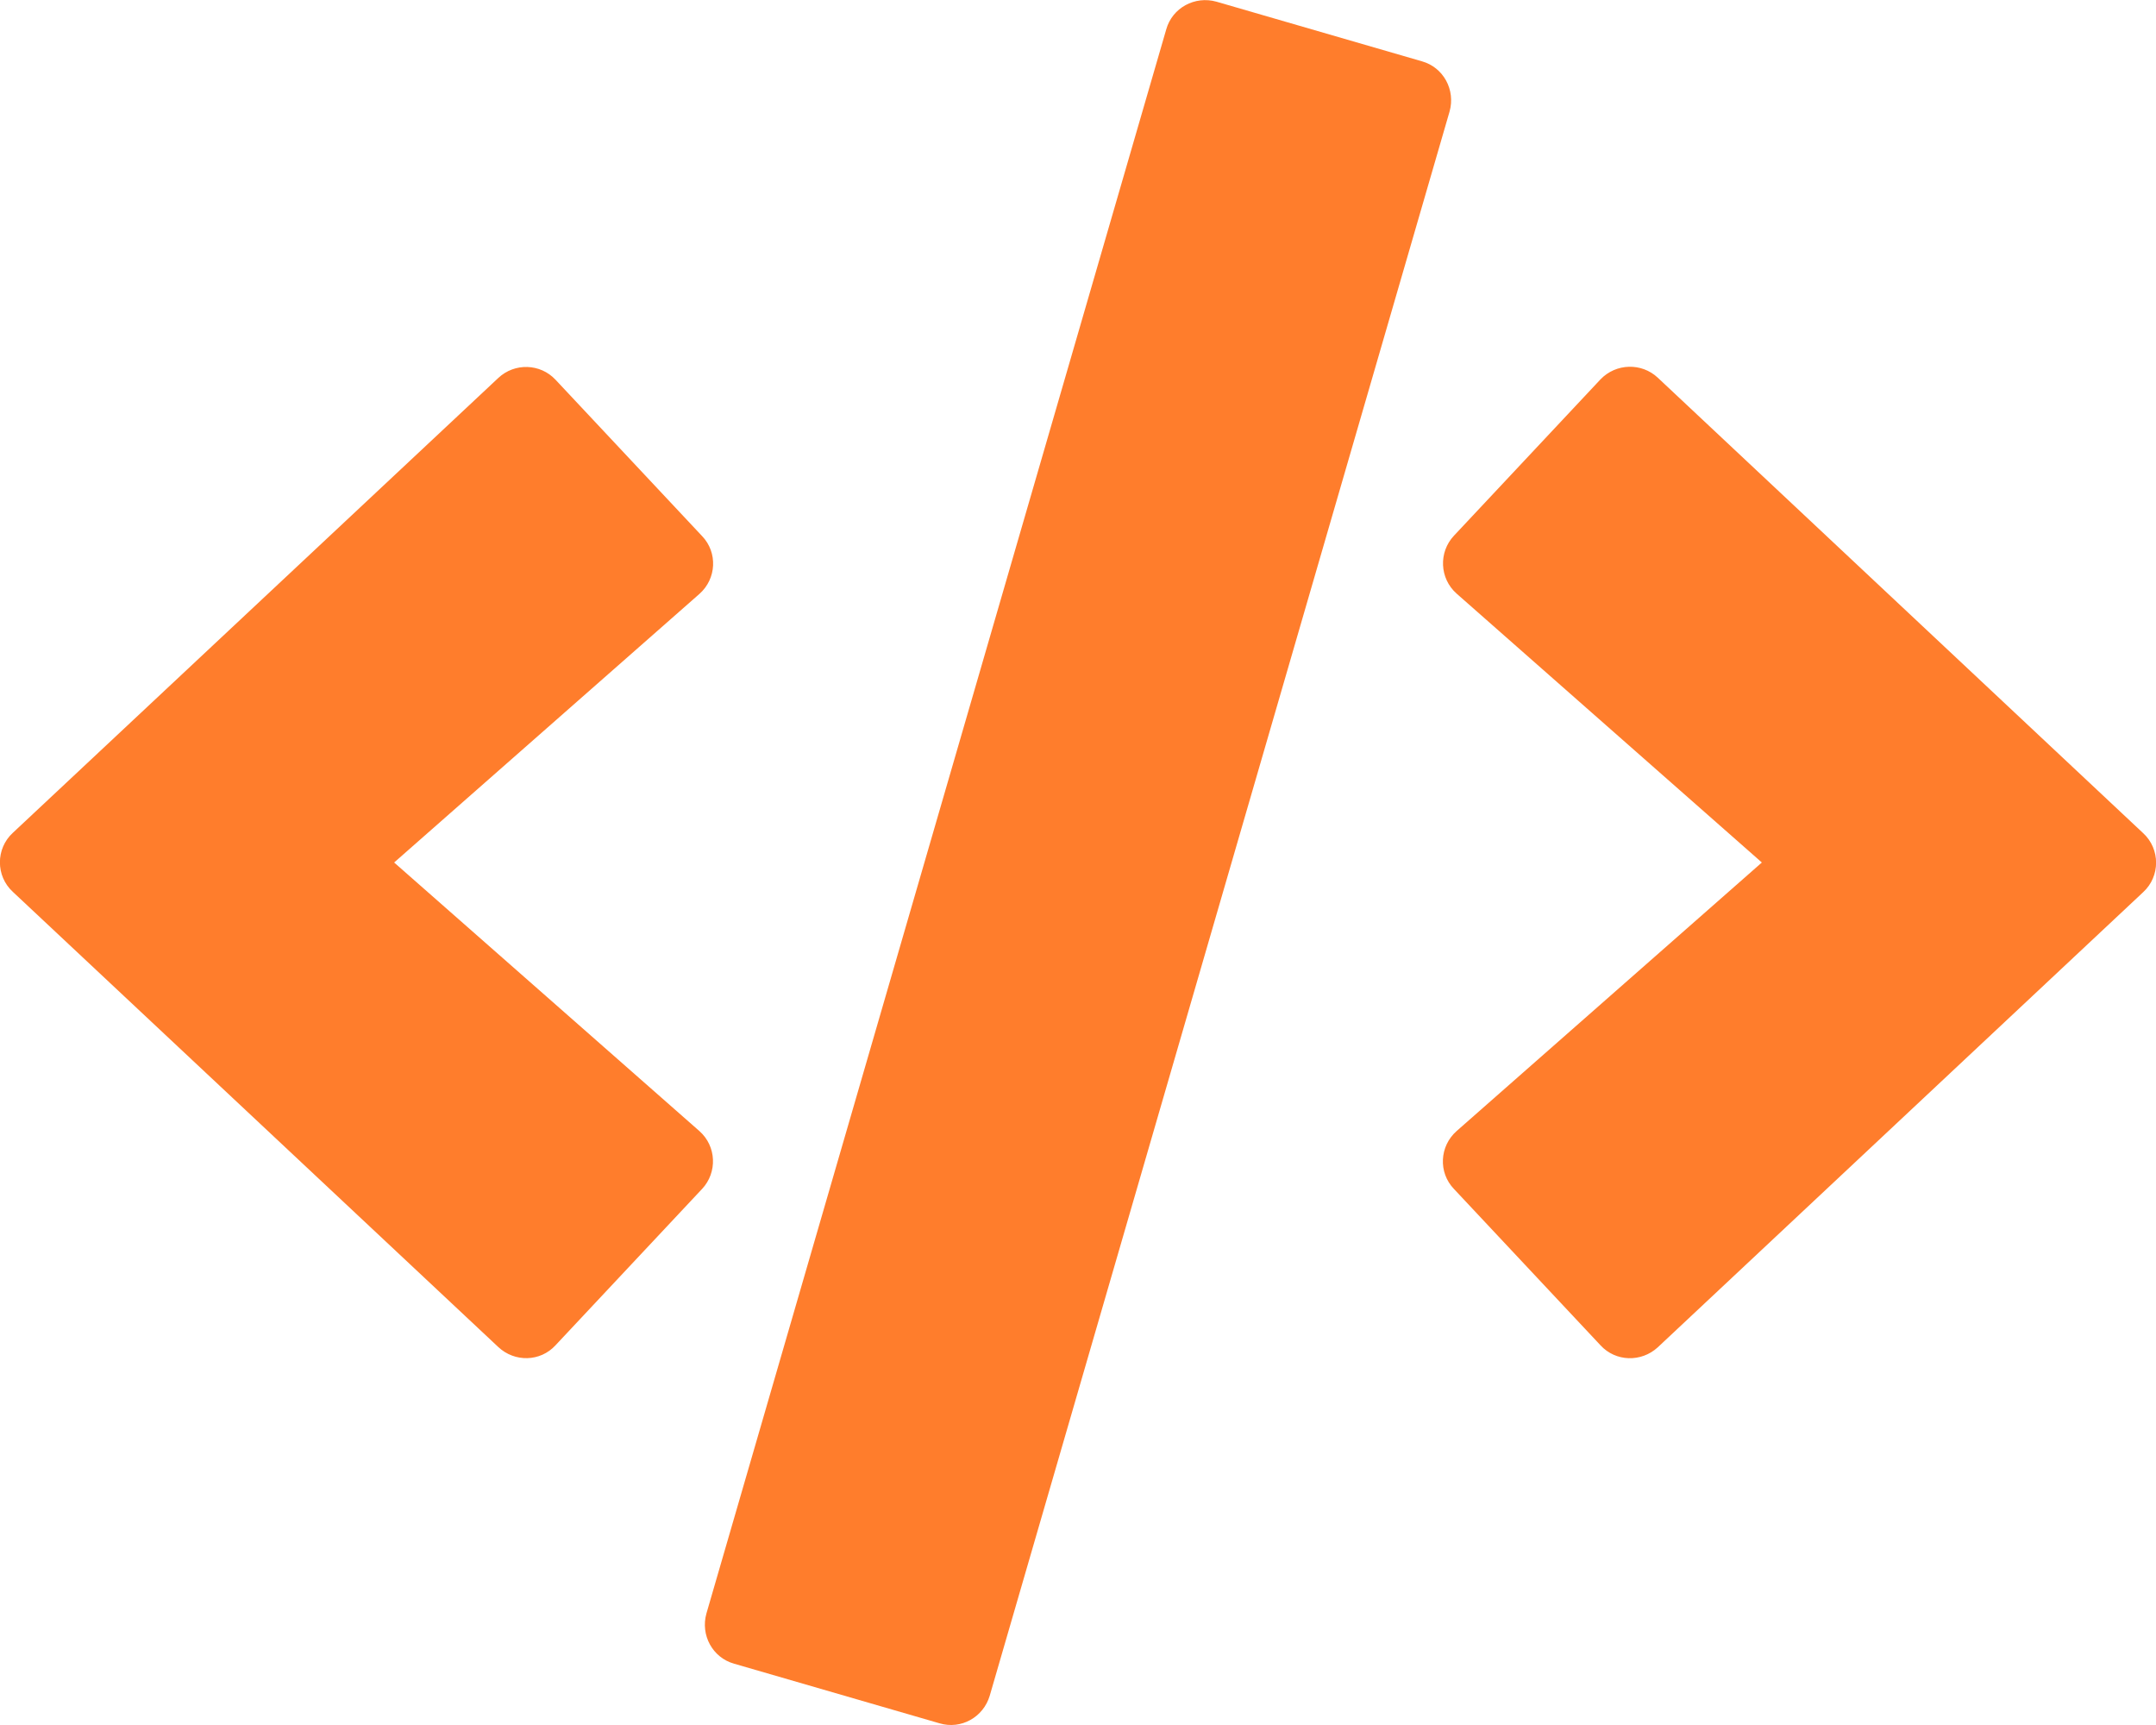
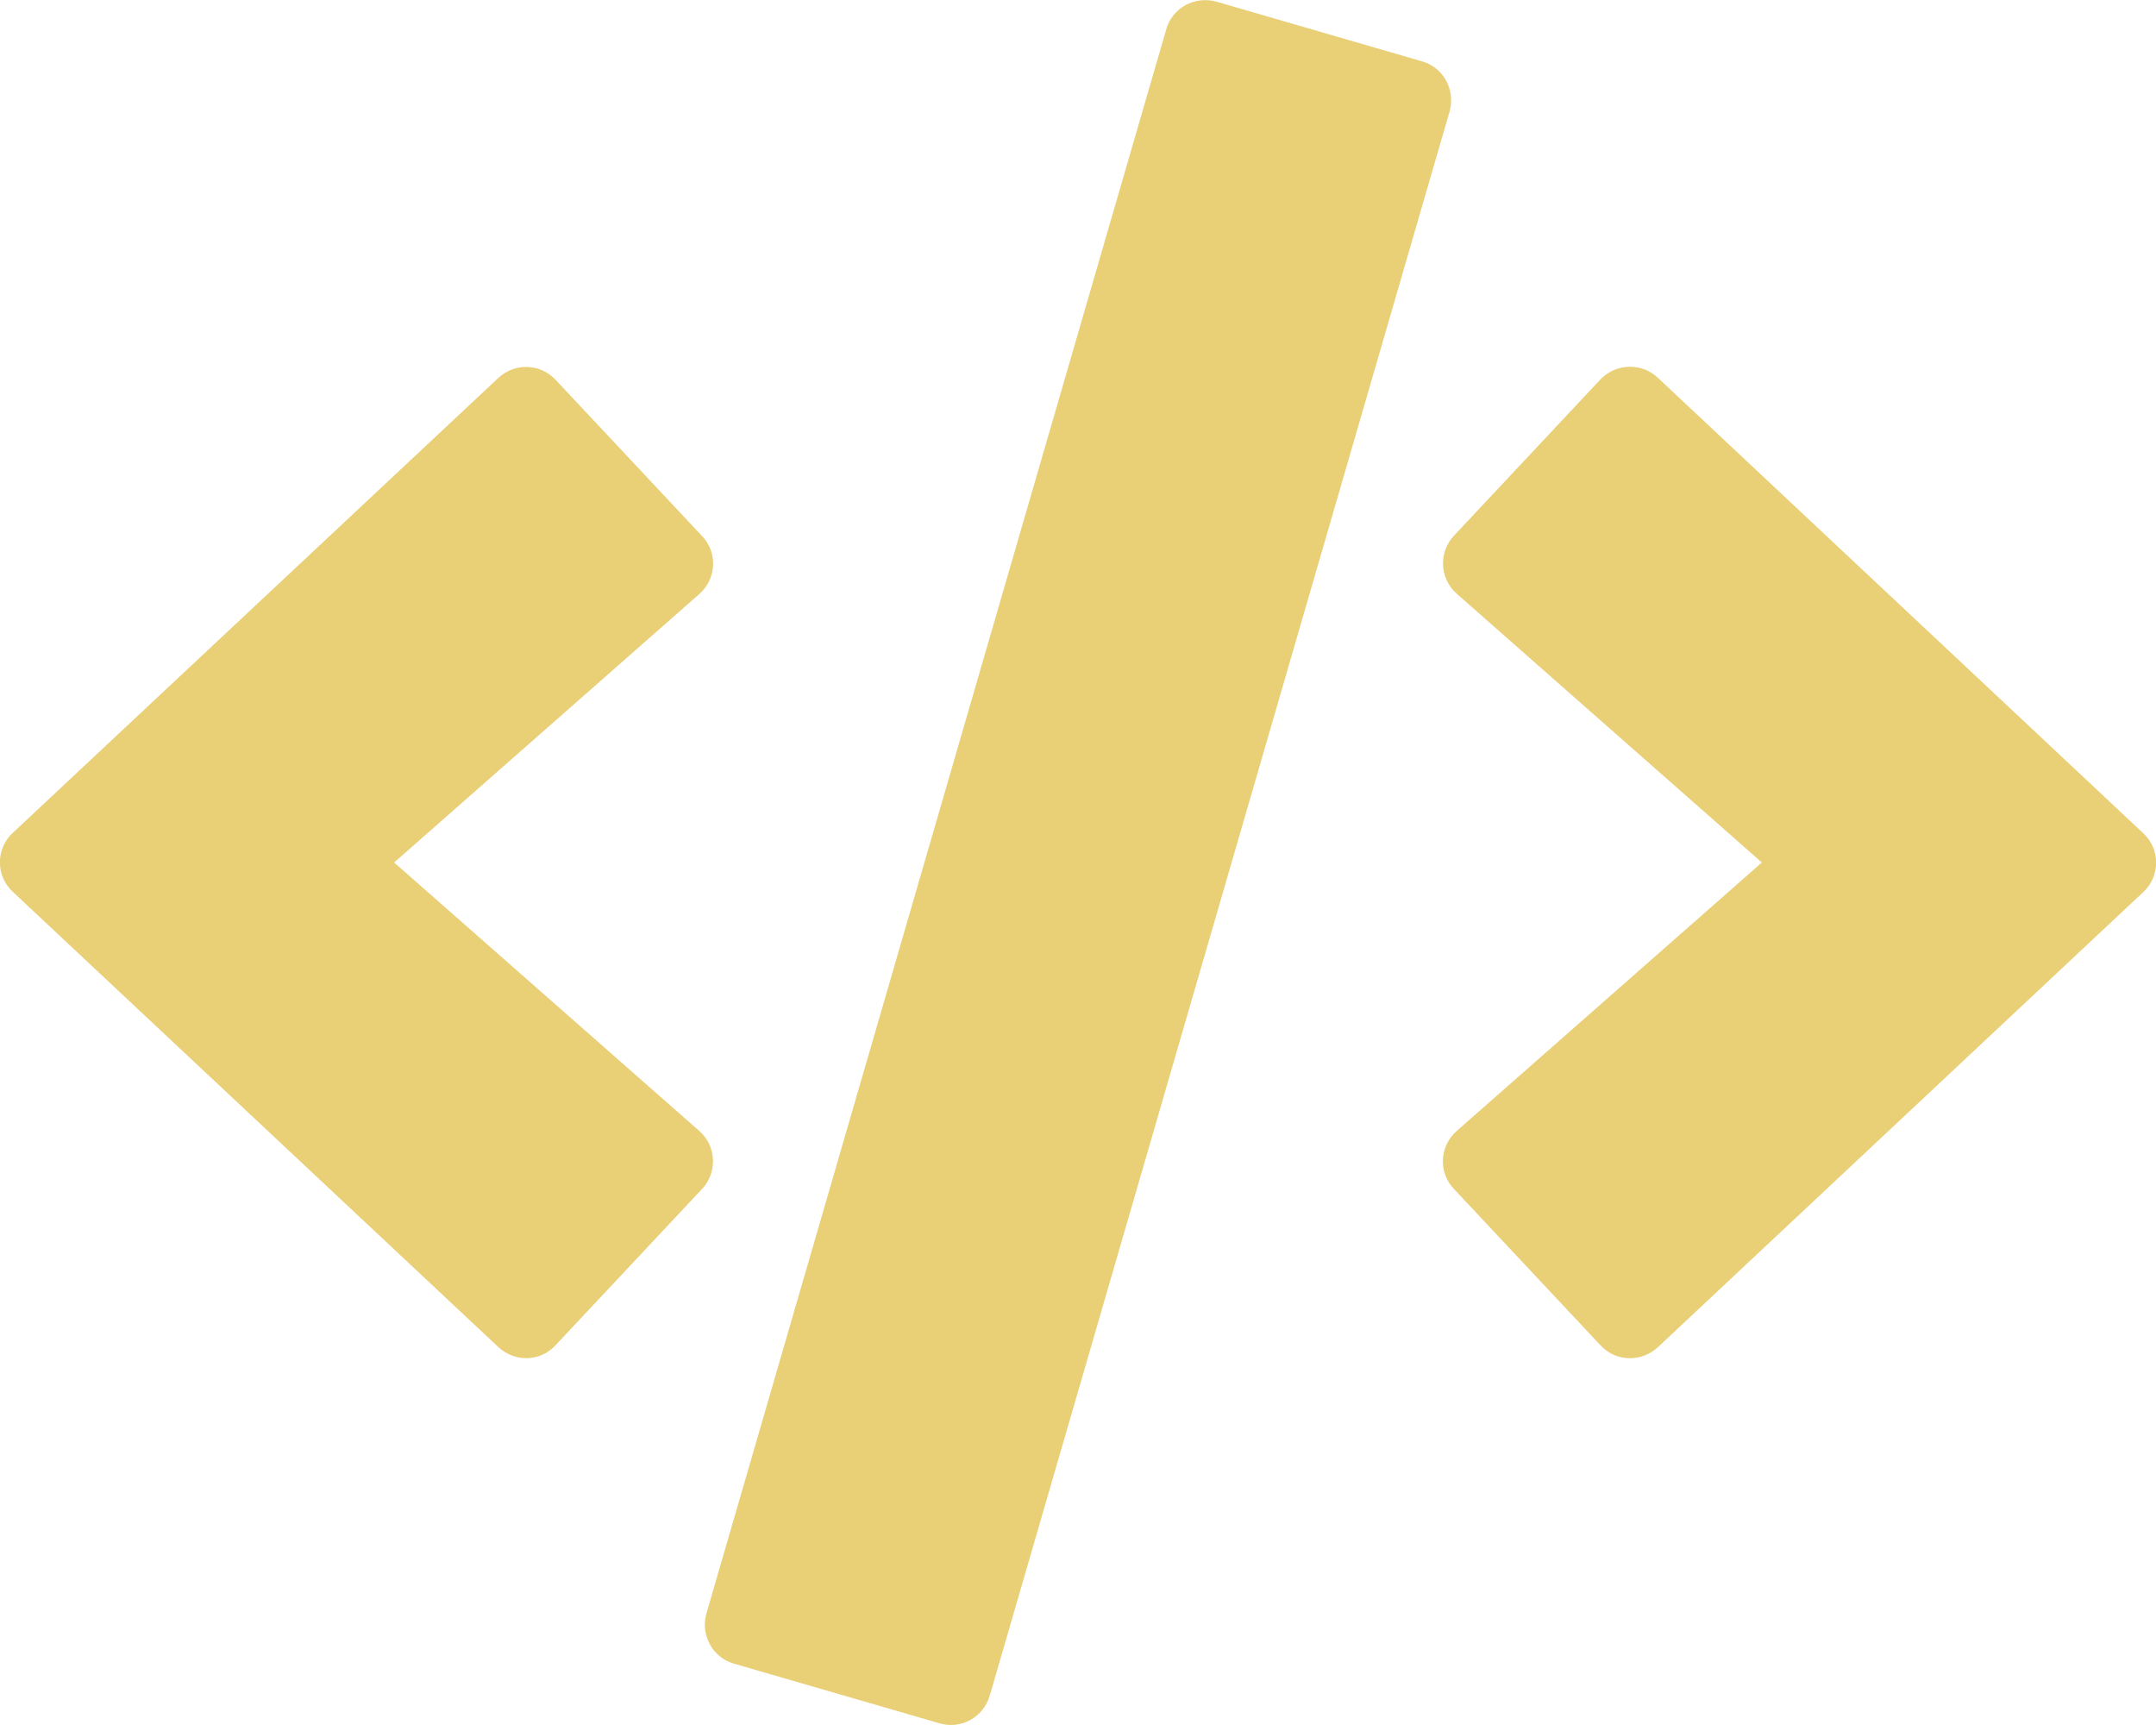
<svg xmlns="http://www.w3.org/2000/svg" aria-hidden="true" focusable="false" data-prefix="fas" data-icon="code" class="svg-inline--fa fa-code fa-w-20" role="img" viewBox="0 0 640 512">
  <style>
    
    .dev-svg{
-       fill: #FF7D2C;
+       fill: #E9CF76;
      
    }

  </style>
  <path class="dev-svg" d="M278.9 511.5l-61-17.7c-6.4-1.8-10-8.5-8.2-14.9L346.2 8.7c1.8-6.4 8.5-10 14.9-8.2l61 17.7c6.4 1.8 10 8.5 8.2 14.9L293.8 503.3c-1.9 6.4-8.5 10.1-14.9 8.2zm-114-112.2l43.5-46.4c4.6-4.9 4.3-12.7-.8-17.2L117 256l90.6-79.7c5.1-4.5 5.5-12.3.8-17.2l-43.5-46.4c-4.5-4.8-12.1-5.1-17-.5L3.8 247.2c-5.1 4.7-5.1 12.8 0 17.5l144.1 135.1c4.9 4.6 12.5 4.4 17-.5zm327.2.6l144.1-135.1c5.1-4.7 5.1-12.8 0-17.5L492.1 112.1c-4.8-4.5-12.4-4.3-17 .5L431.6 159c-4.6 4.9-4.3 12.7.8 17.2L523 256l-90.6 79.7c-5.1 4.5-5.5 12.3-.8 17.2l43.5 46.4c4.5 4.9 12.1 5.1 17 .6z">
</path>
</svg>
